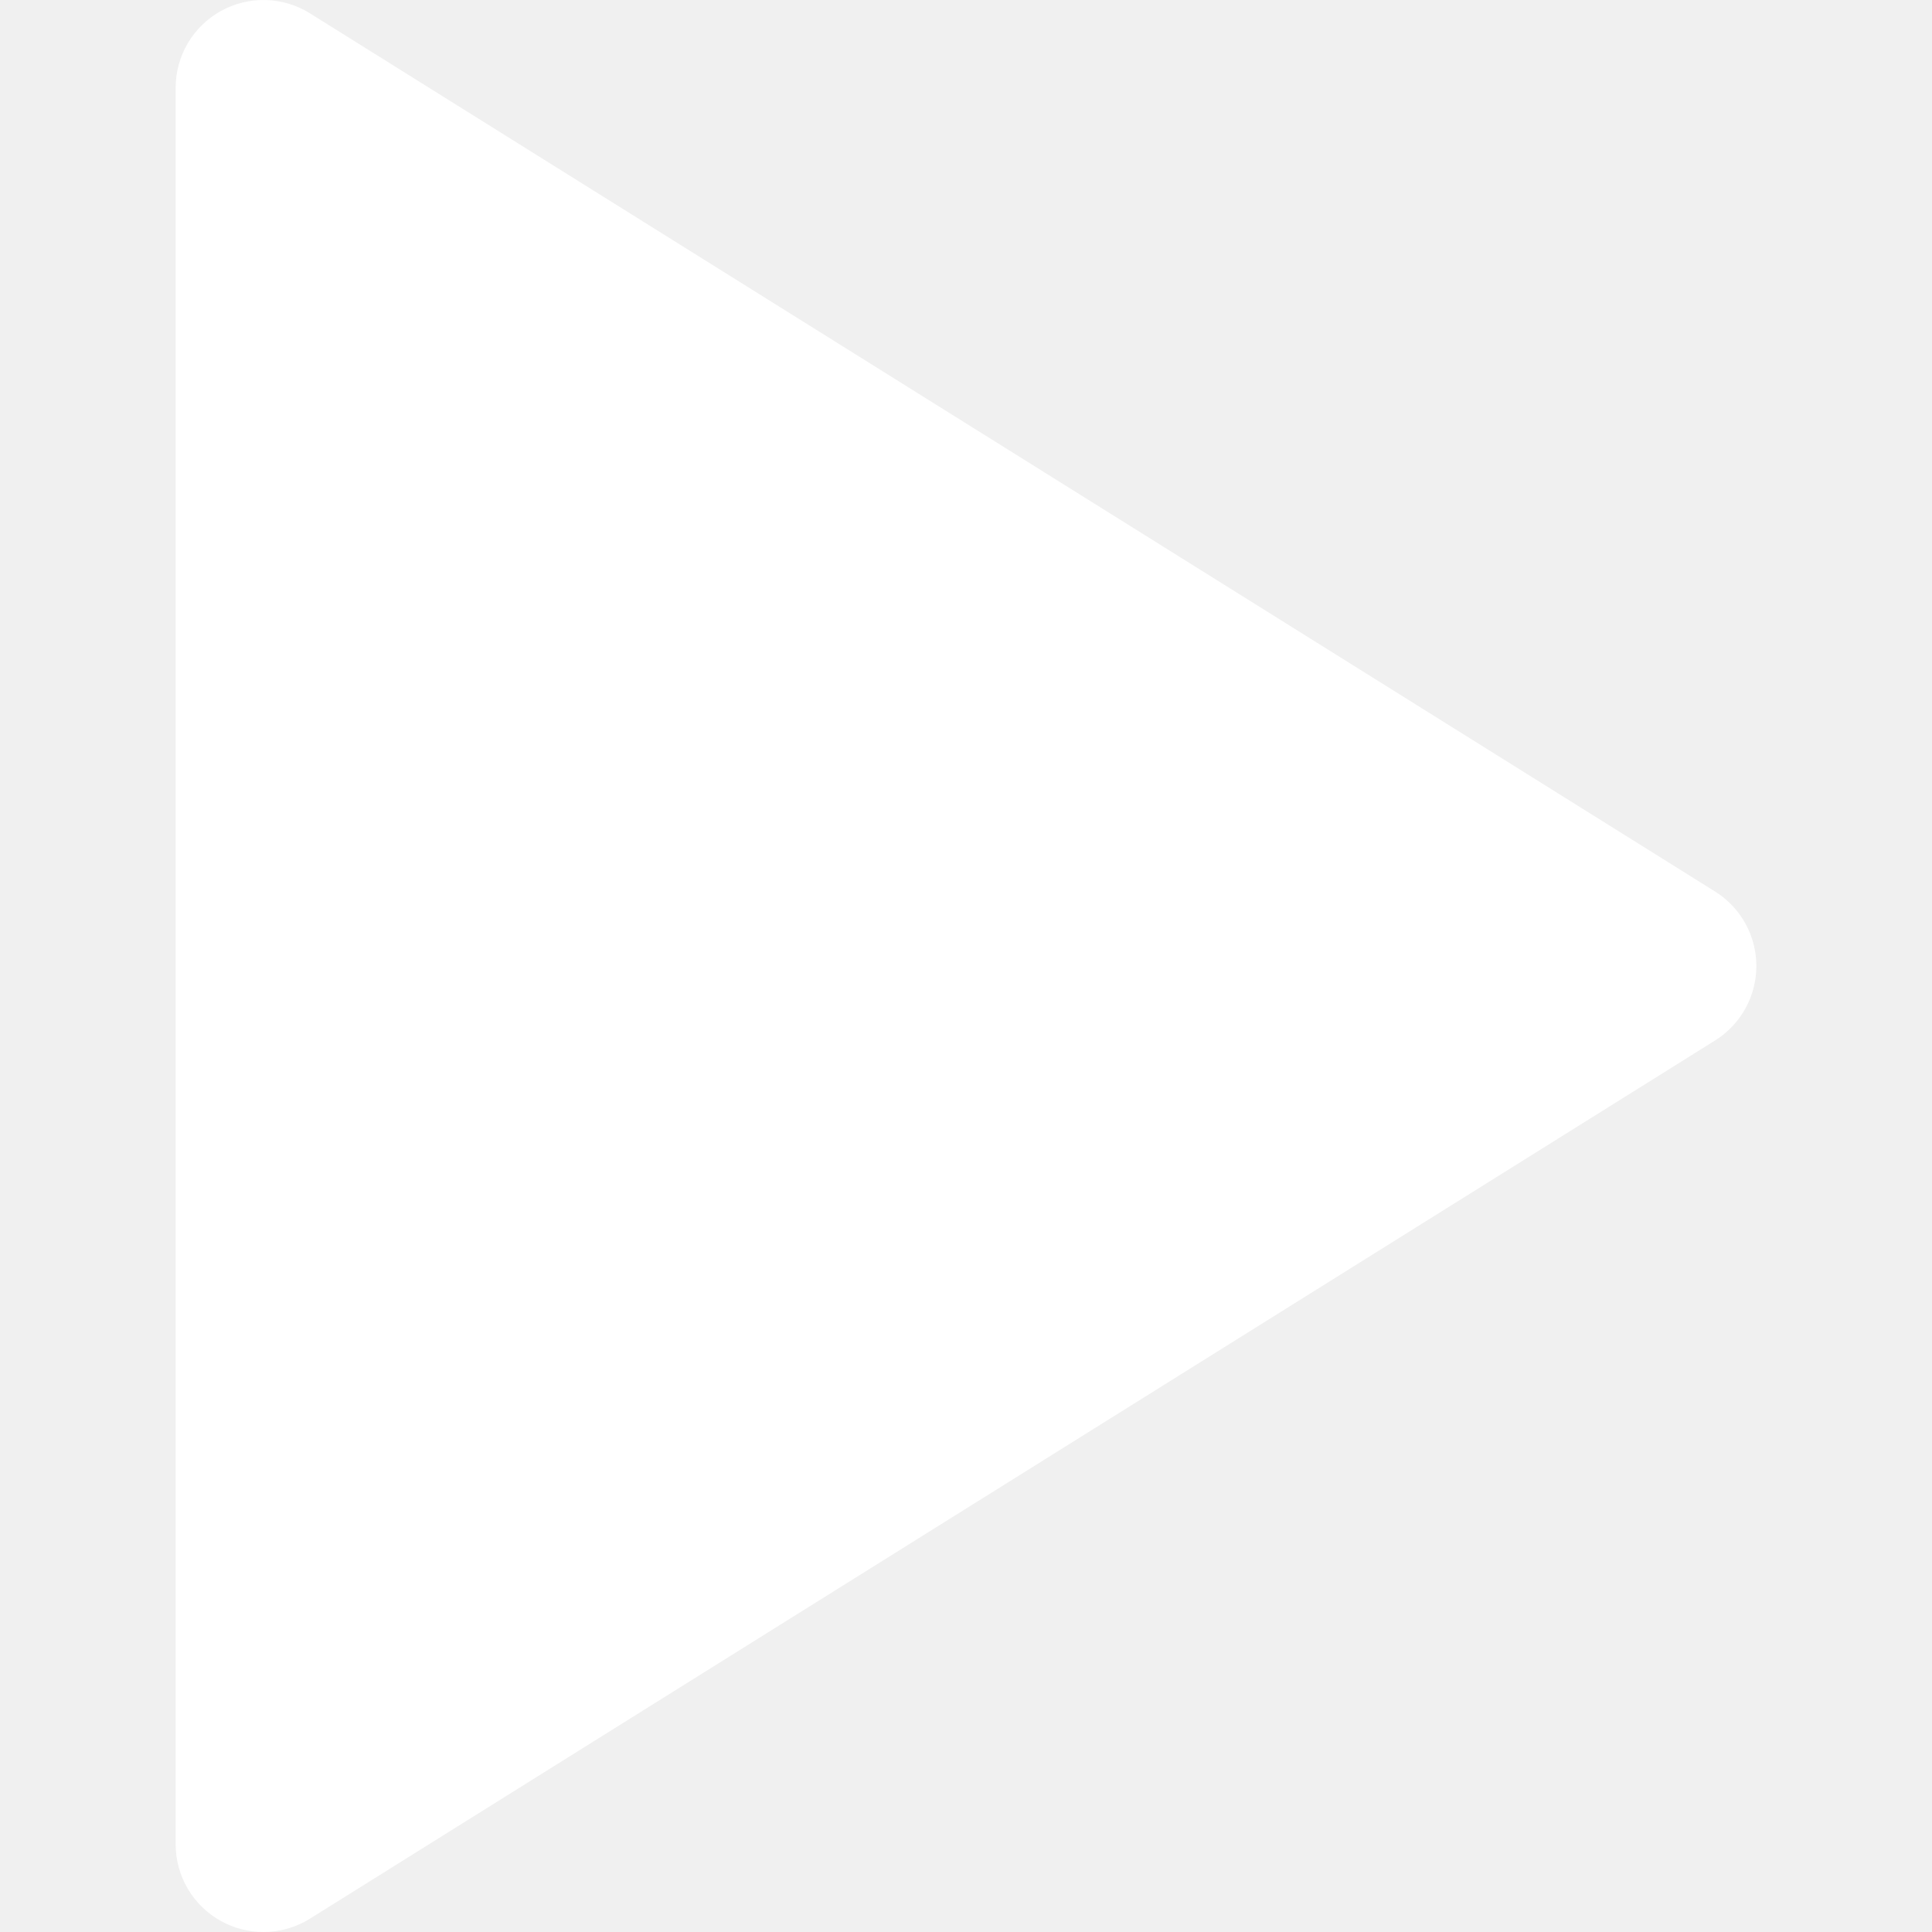
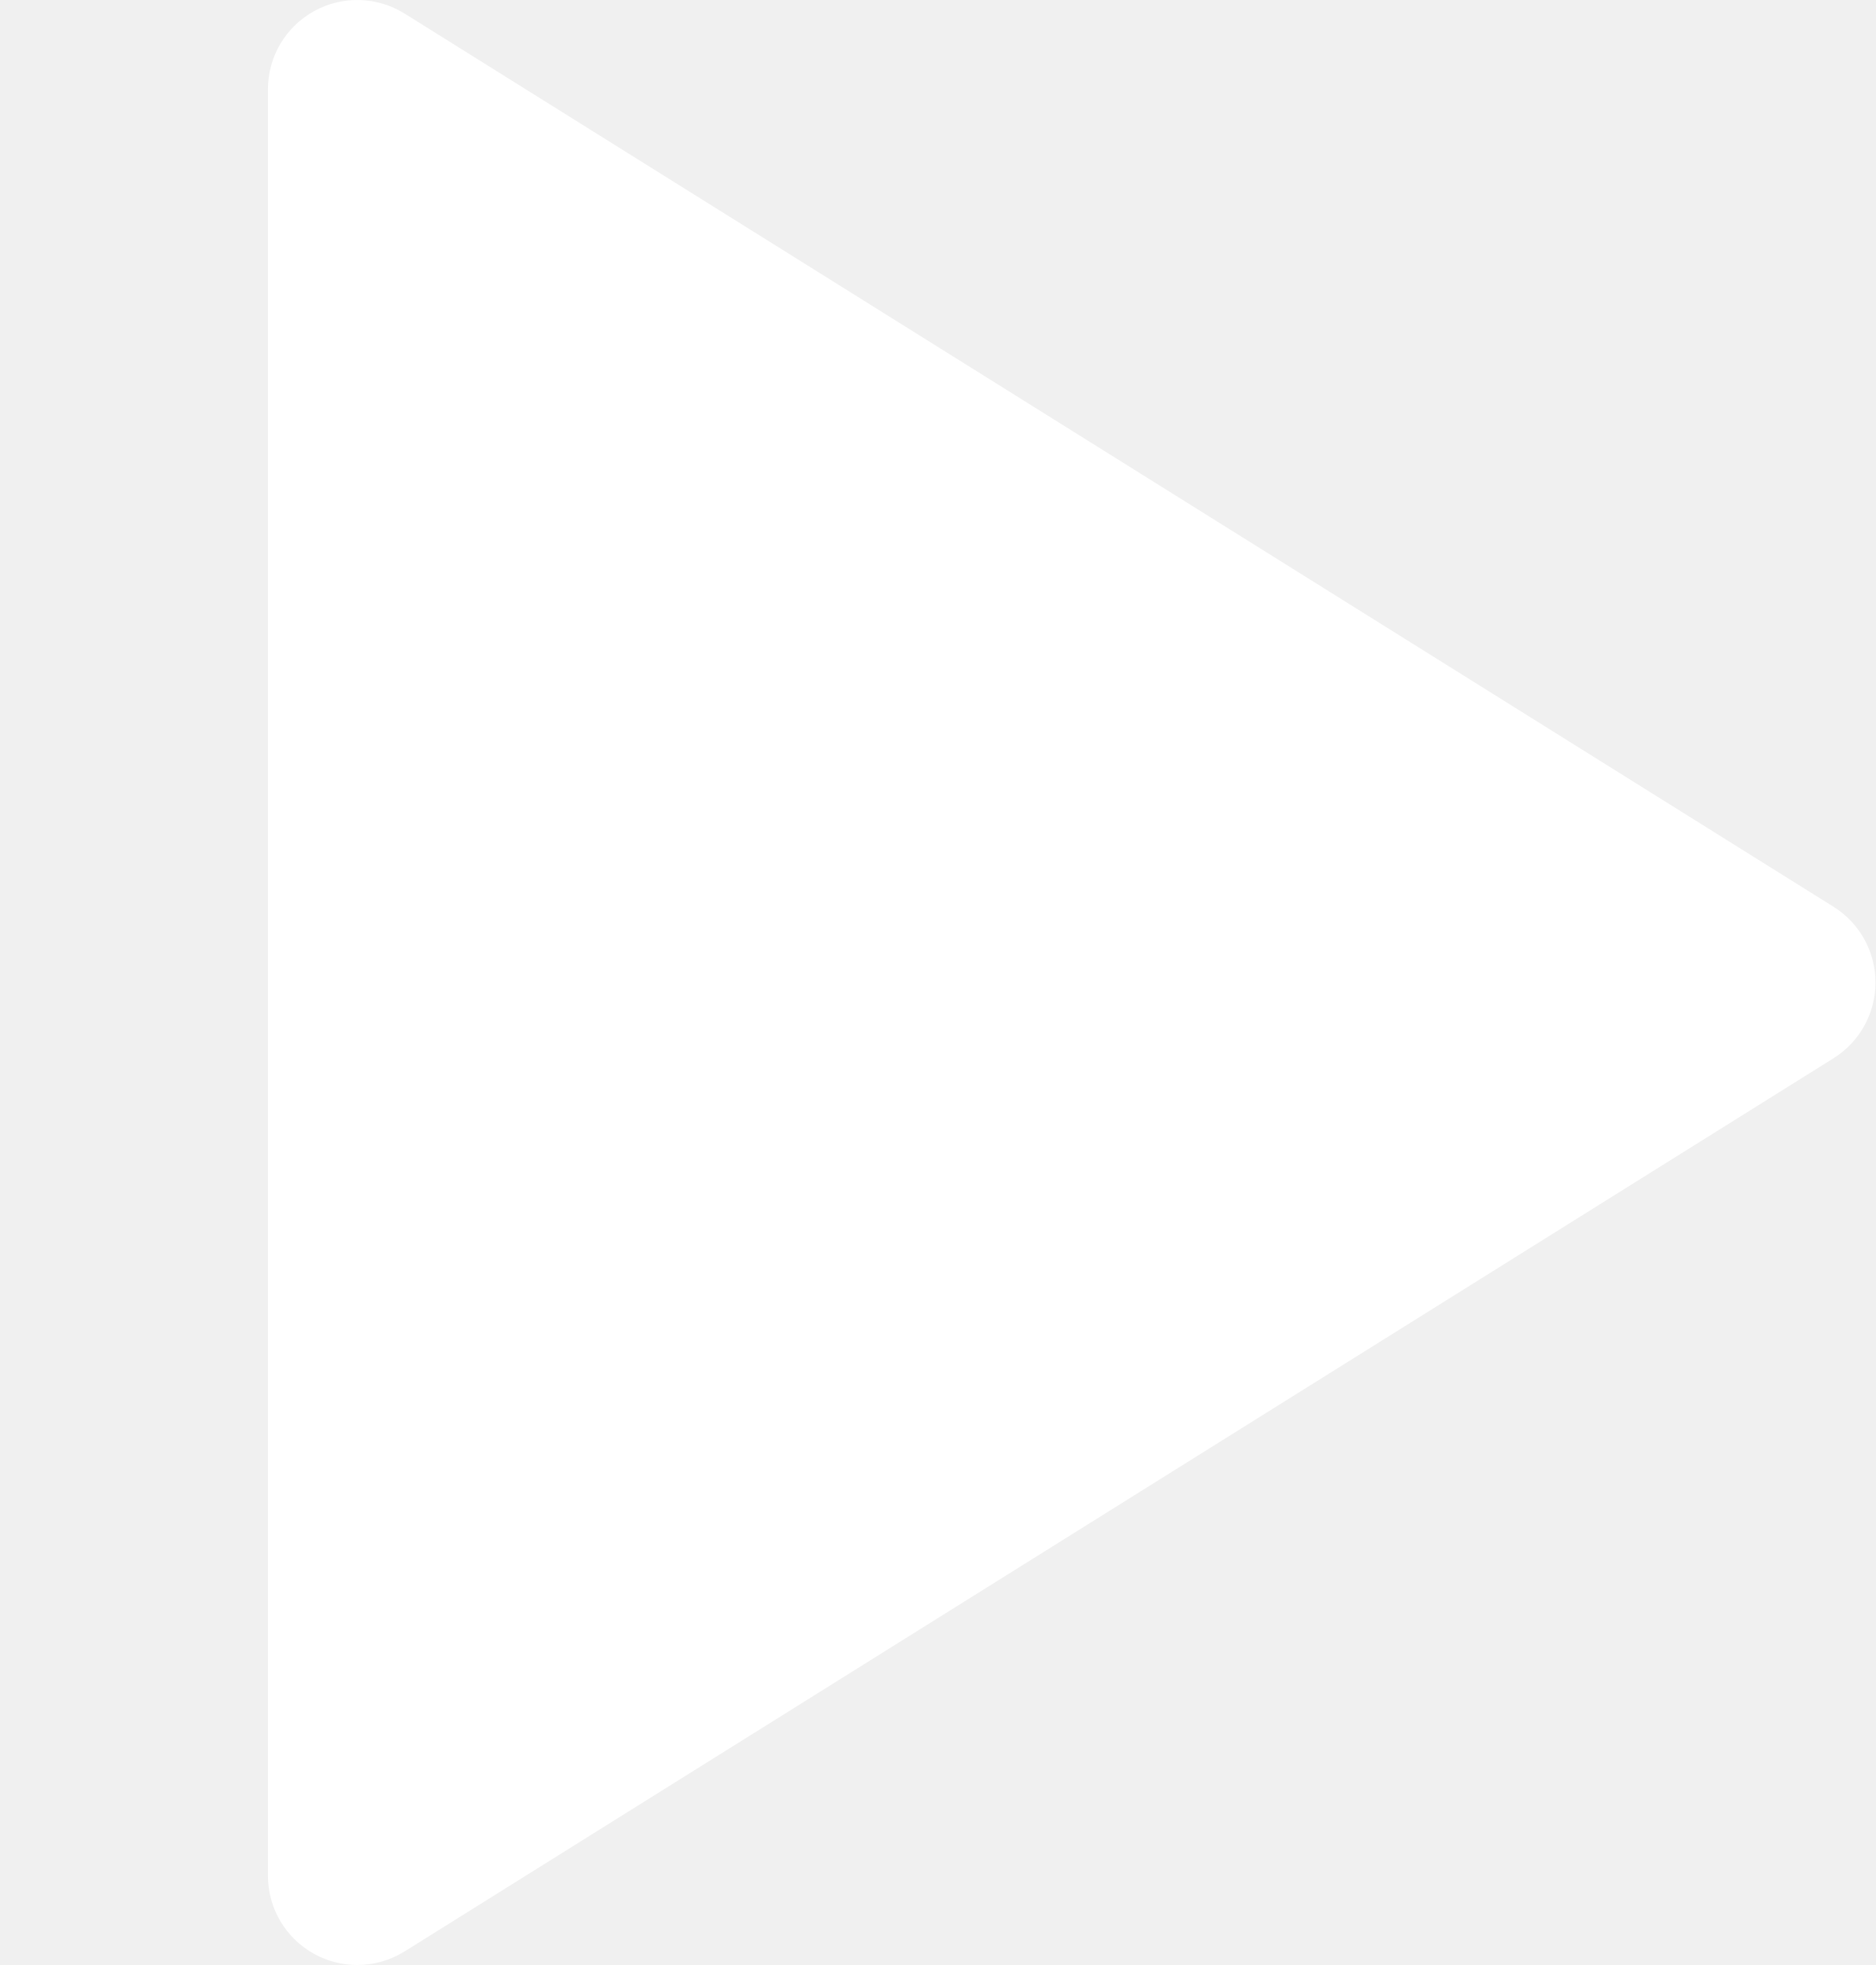
- <svg xmlns="http://www.w3.org/2000/svg" version="1.1" id="Layer_1" x="0px" y="0px" viewBox="0 0 330 330" style="enable-background:new 0 0 330 330;" xml:space="preserve">
+ <svg xmlns="http://www.w3.org/2000/svg" version="1.1" id="Layer_1" x="0px" y="0px" viewBox="-15 0 315 330" style="enable-background:new 0 0 330 330;" xml:space="preserve">
  <path fill="#fff" id="XMLID_308_" d="M37.728,328.12c2.266,1.256,4.77,1.88,7.272,1.88c2.763,0,5.522-0.763,7.95-2.28l240-149.999  c4.386-2.741,7.05-7.548,7.05-12.72c0-5.172-2.664-9.979-7.05-12.72L52.95,2.28c-4.625-2.891-10.453-3.043-15.222-0.4  C32.959,4.524,30,9.547,30,15v300C30,320.453,32.959,325.476,37.728,328.12z" />
</svg>
